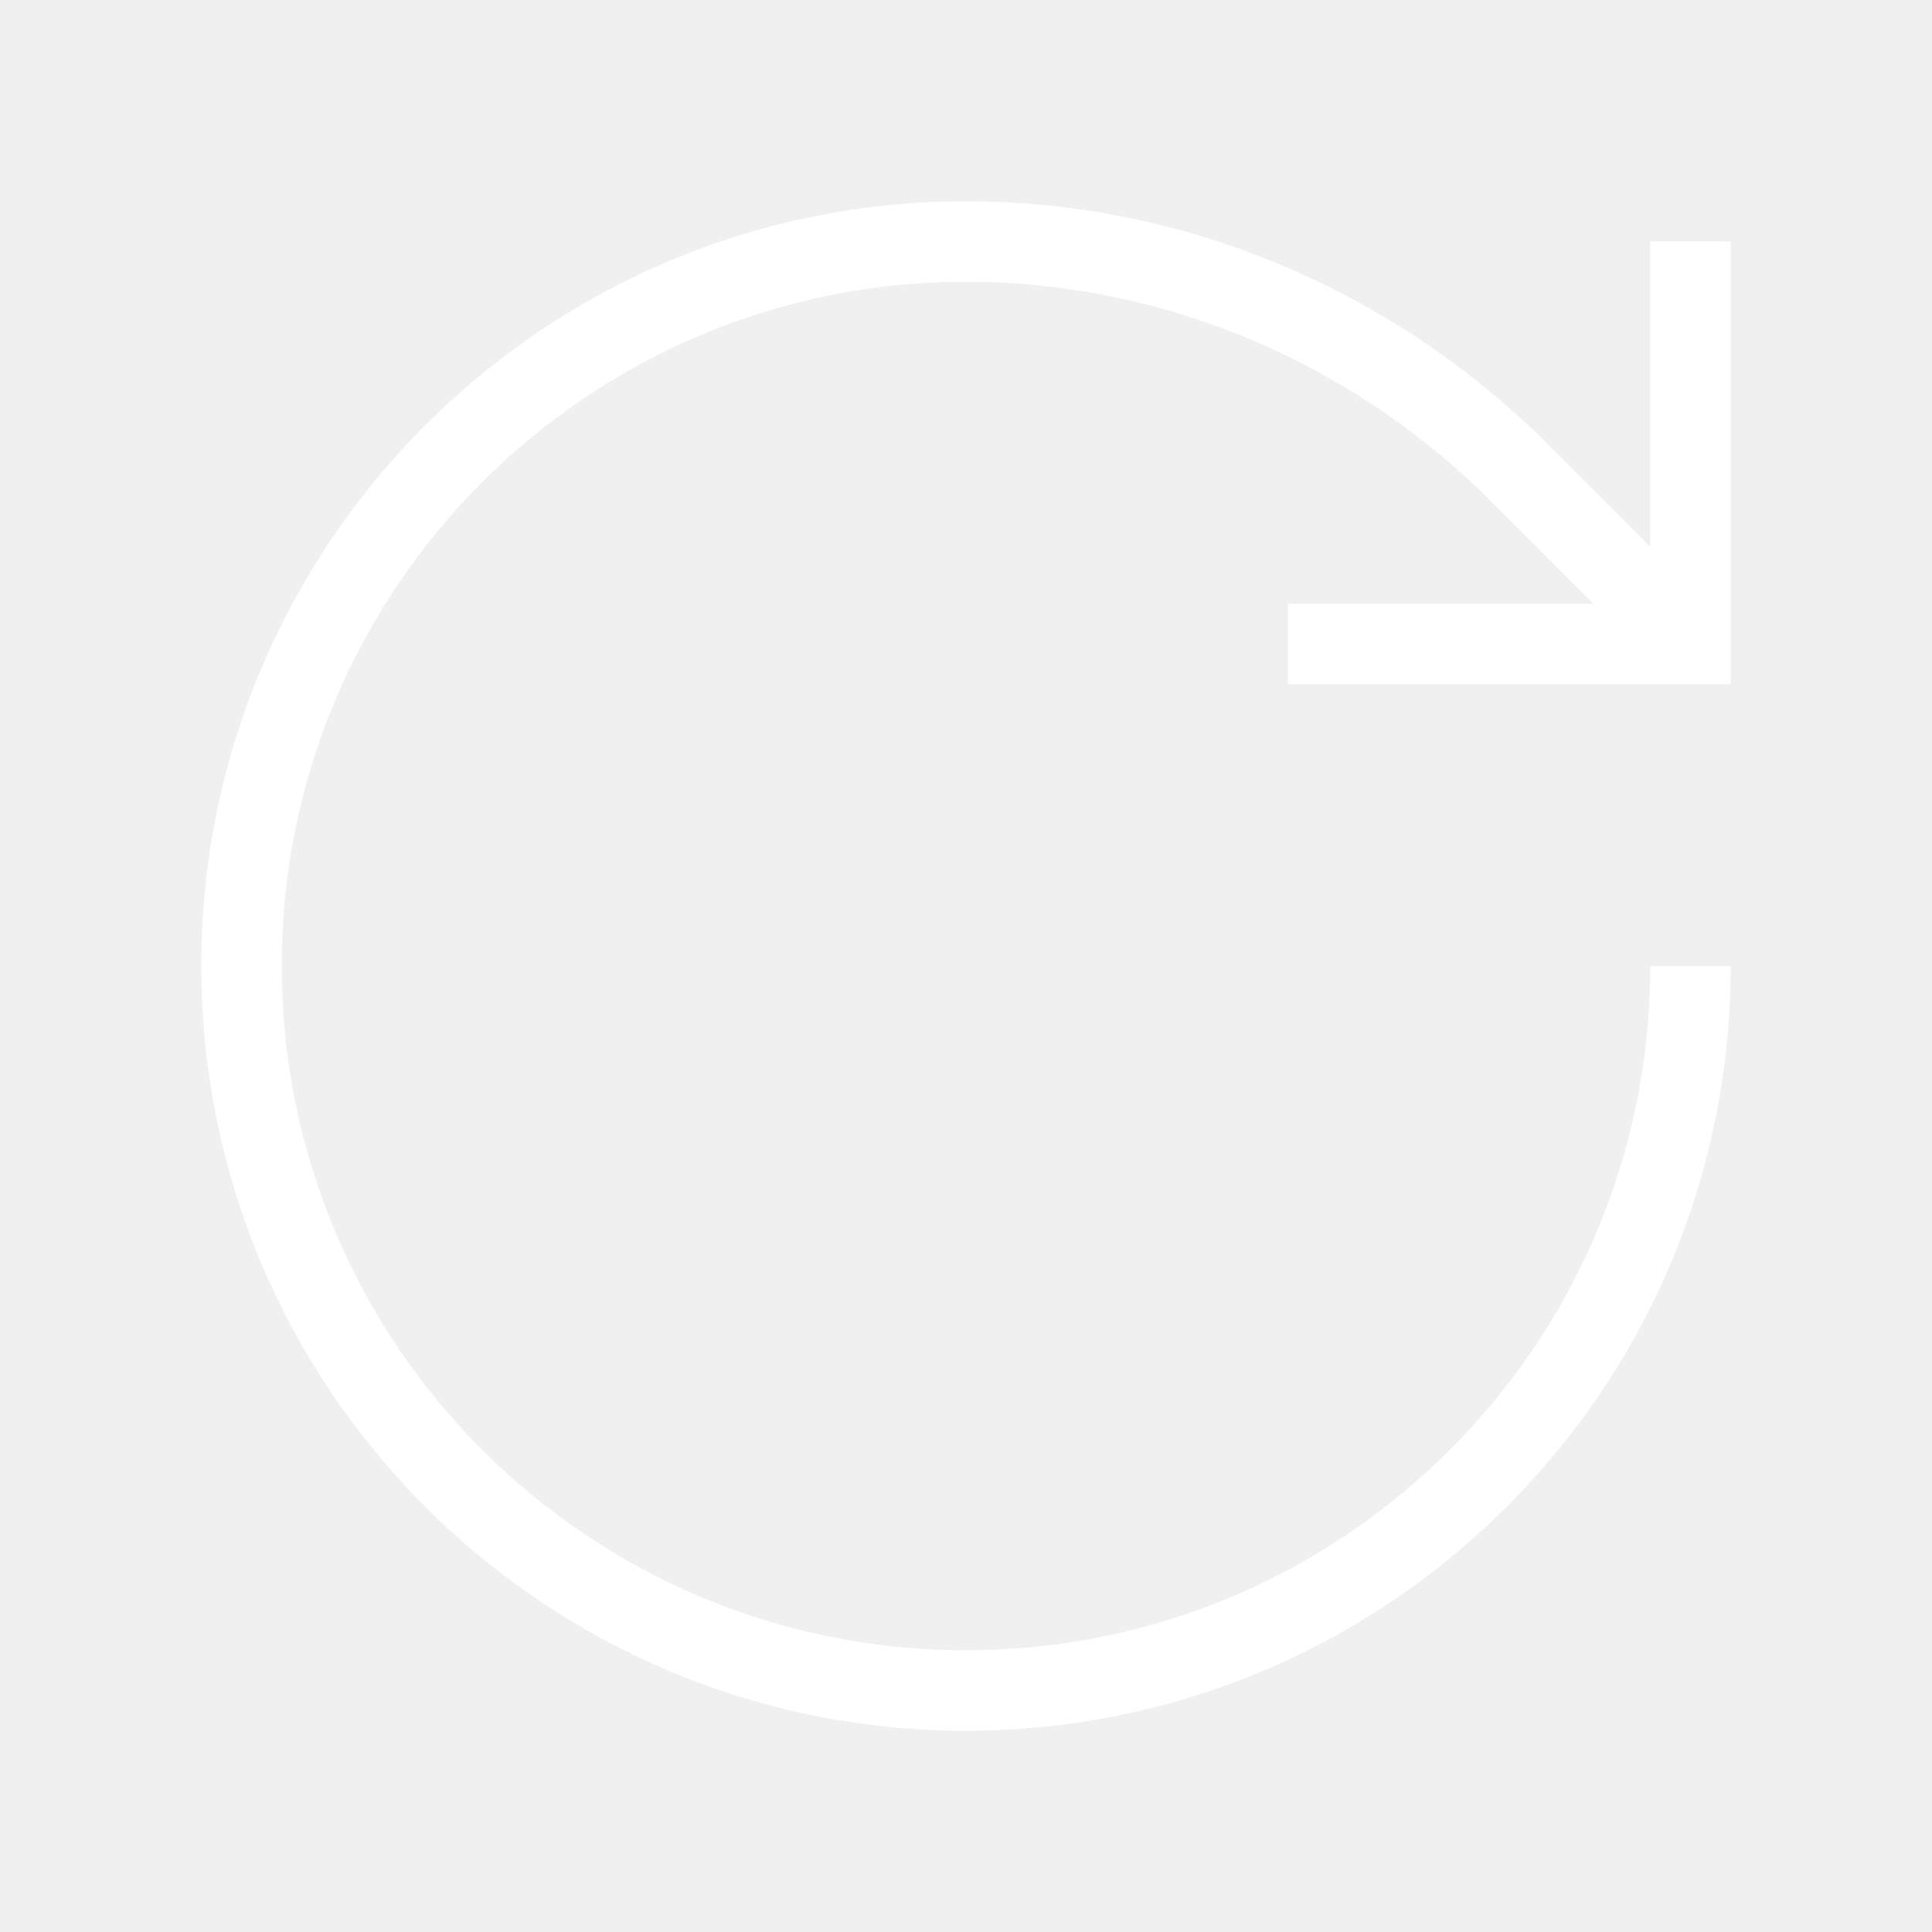
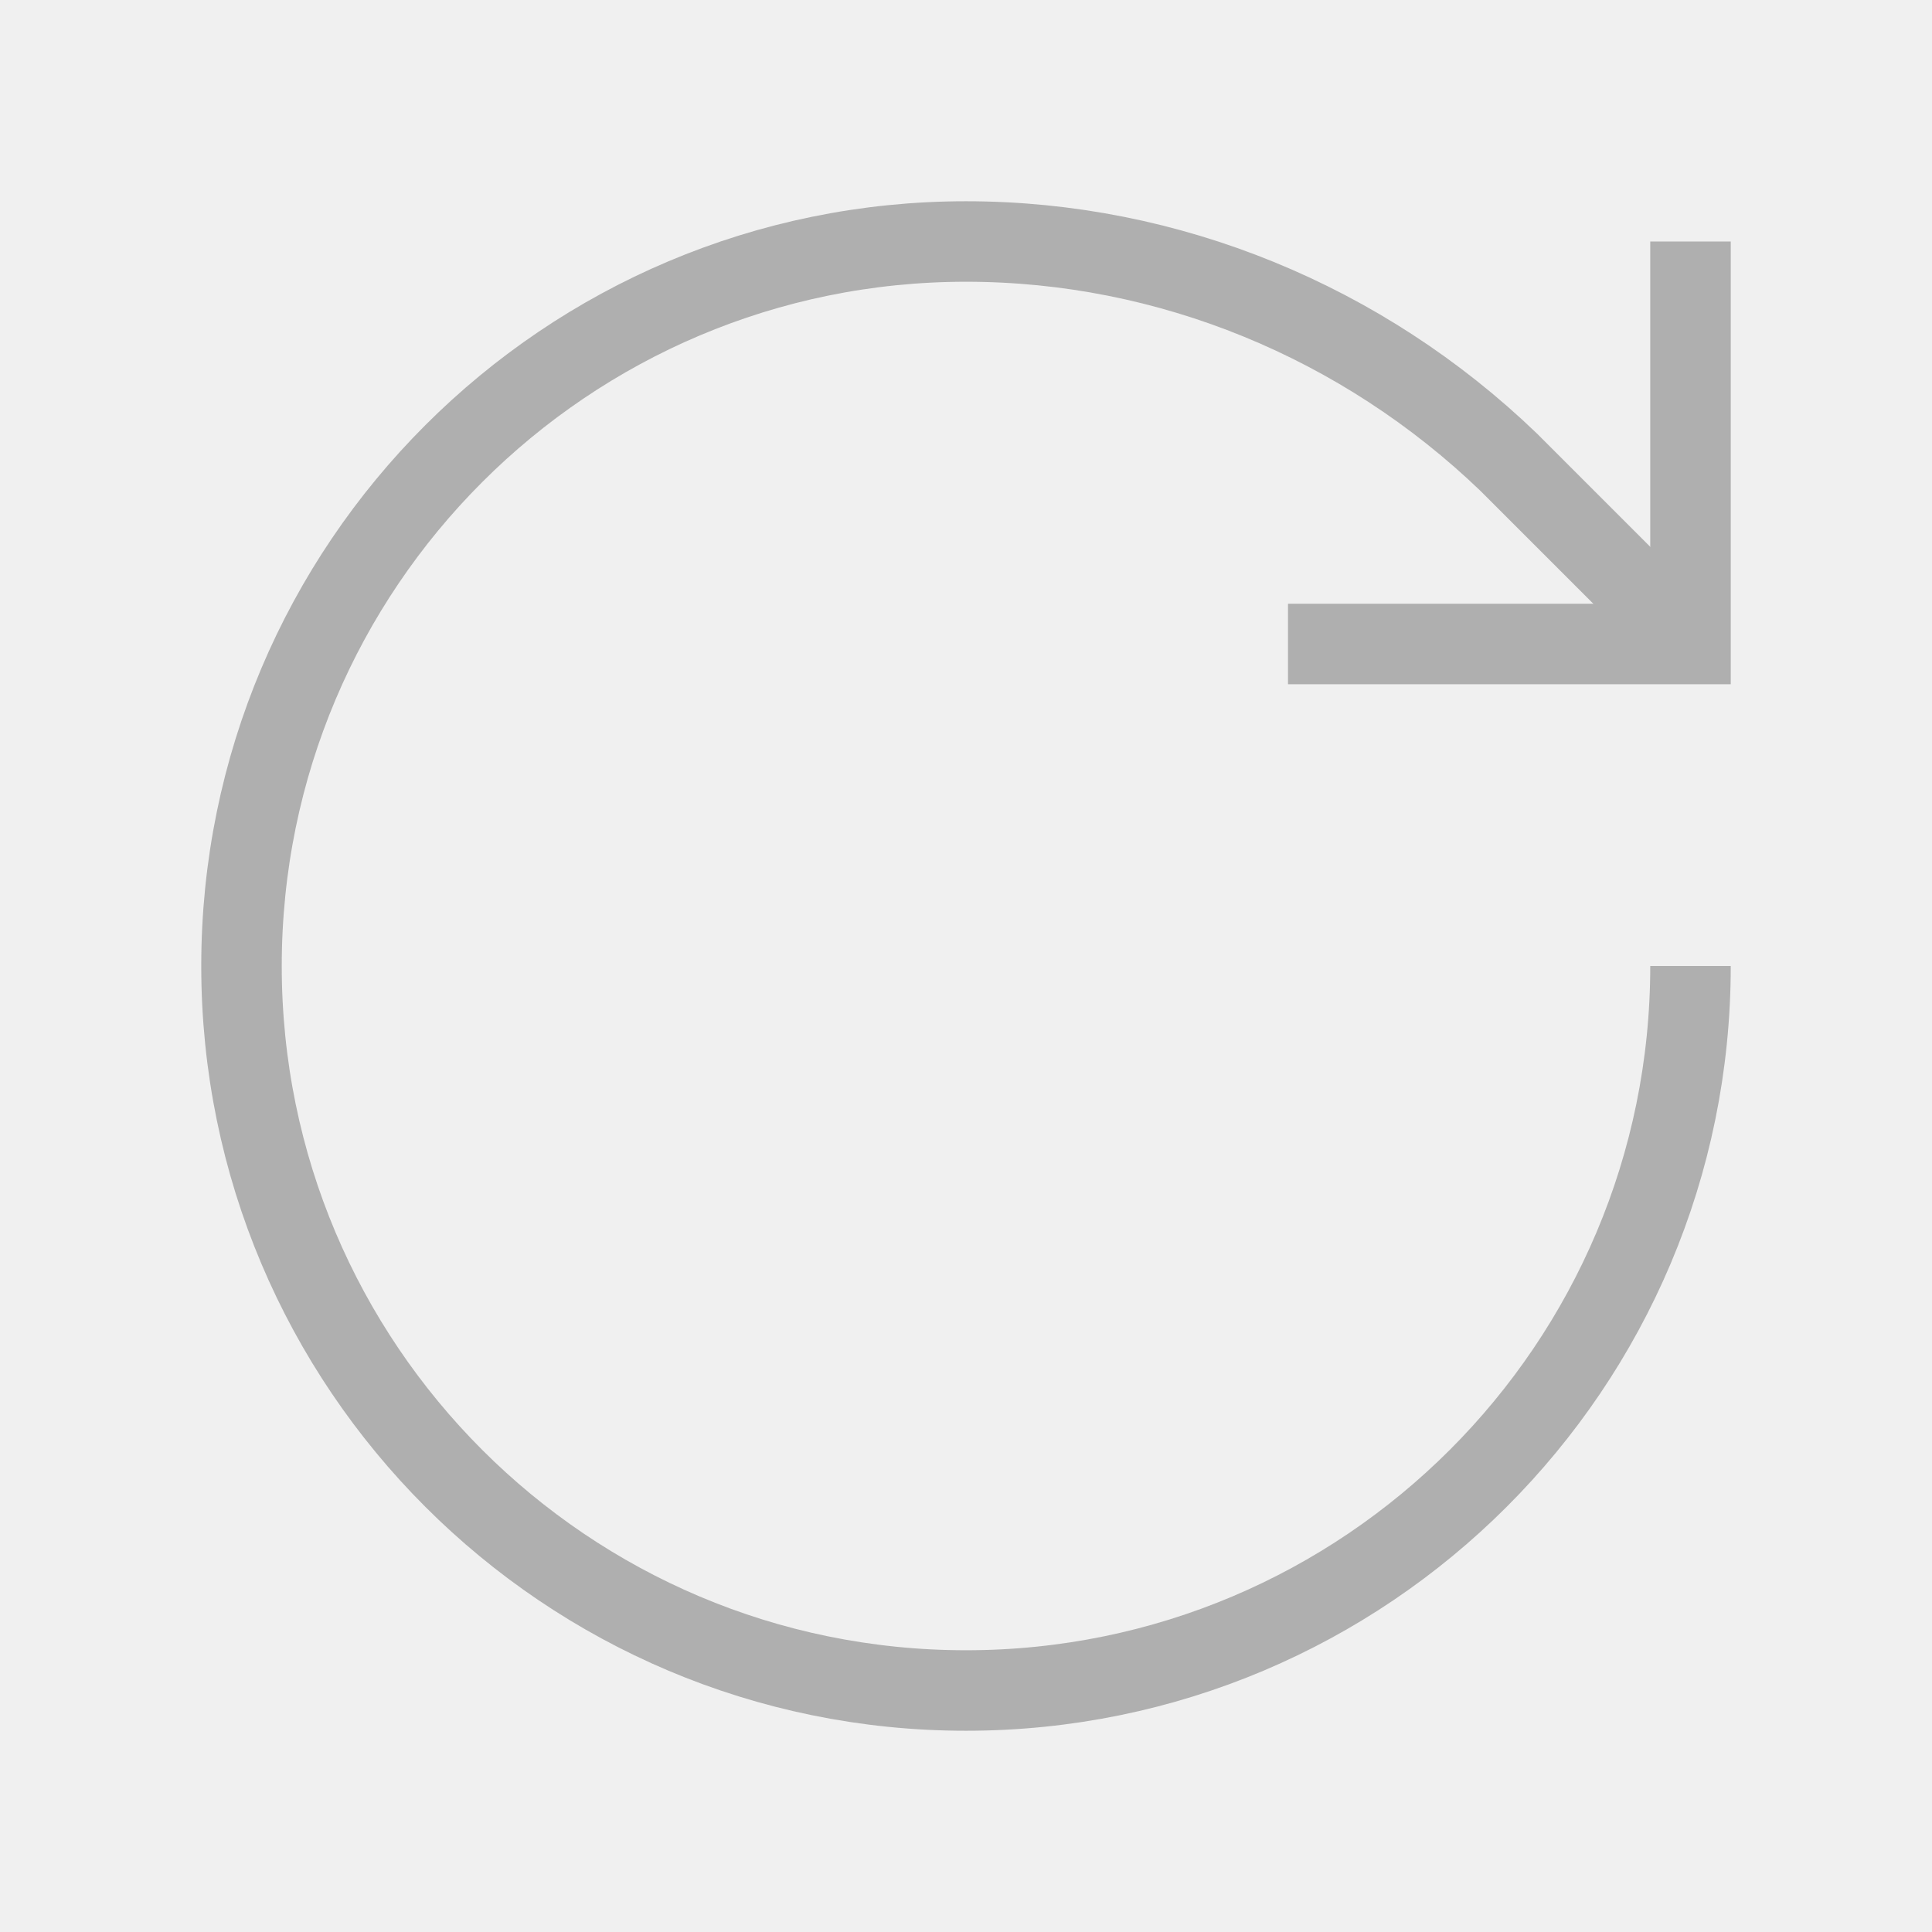
- <svg xmlns="http://www.w3.org/2000/svg" width="24" height="24" viewBox="0 0 24 24" fill="none" stroke="#ffffff" strokeWidth="2" strokeLinecap="round" strokeLinejoin="round" className="lucide lucide-rotate-cw">
+ <svg xmlns="http://www.w3.org/2000/svg" width="24" height="24" viewBox="0 0 24 24" fill="none" stroke="#AFAFAF" strokeWidth="2" strokeLinecap="round" strokeLinejoin="round" className="lucide lucide-rotate-cw">
  <path d="M21 12a9 9 0 1 1-9-9c2.52 0 4.93 1 6.74 2.74L21 8" />
  <path d="M21 3v5h-5" />
</svg>
